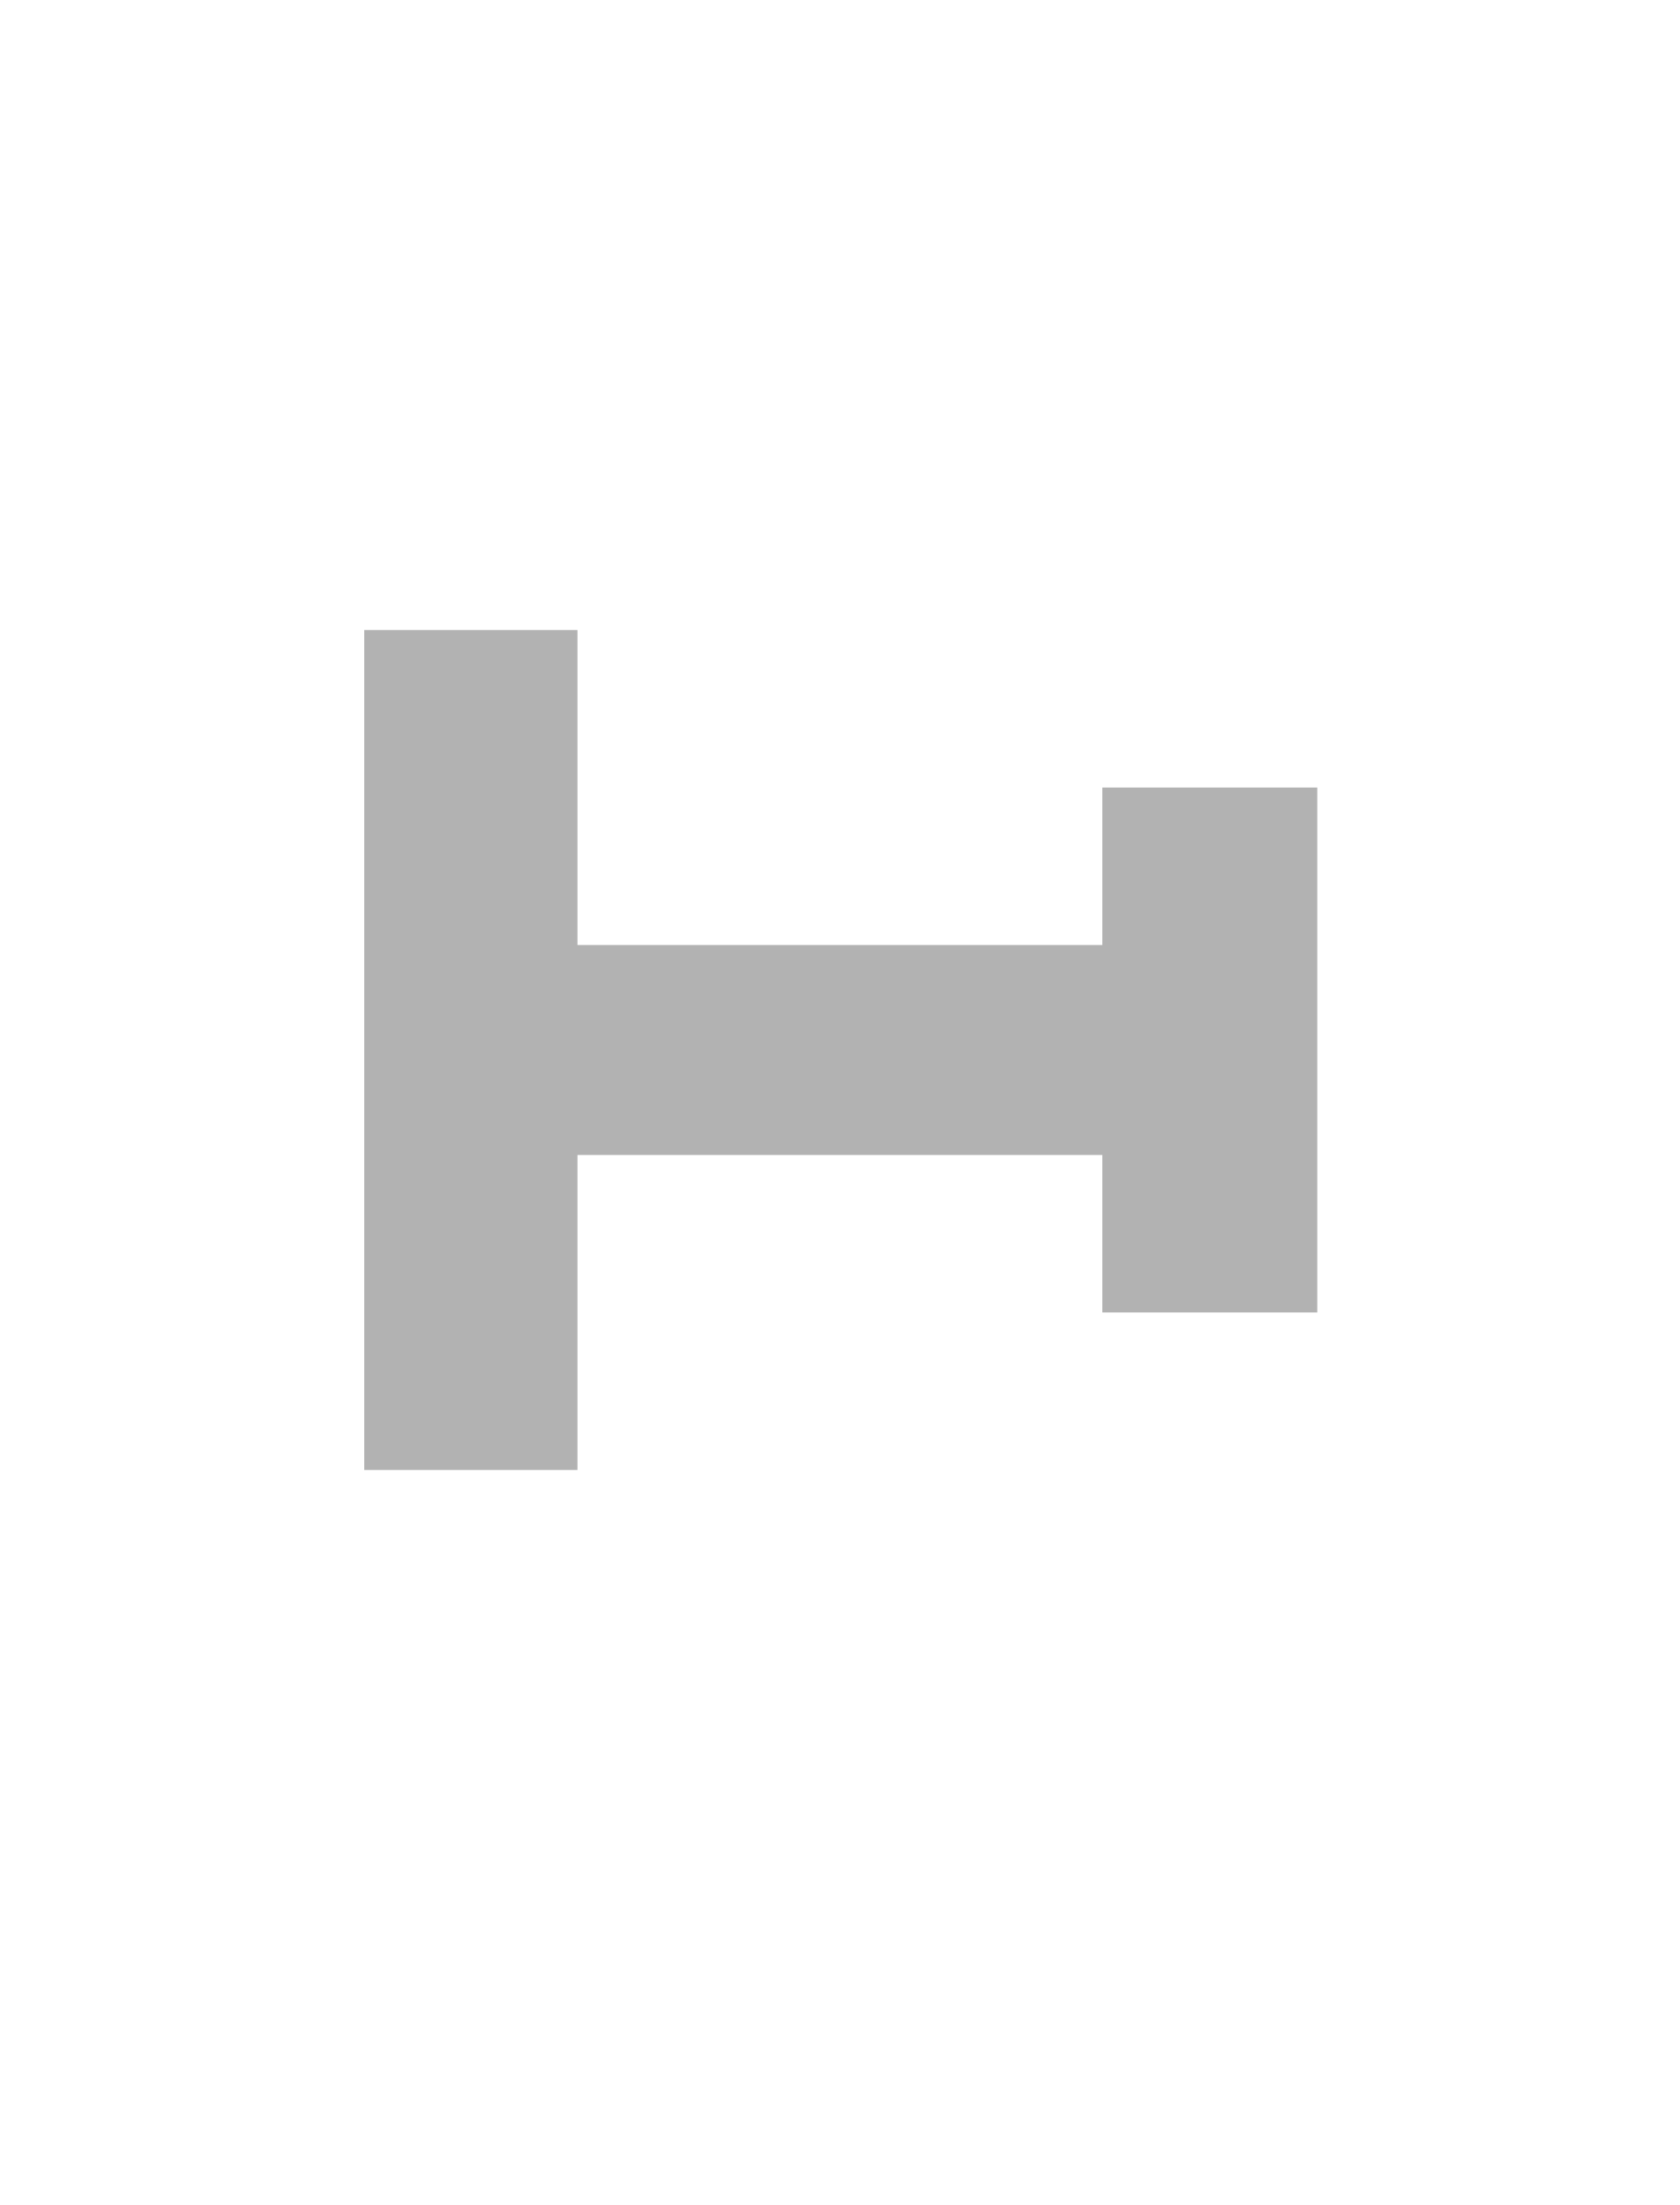
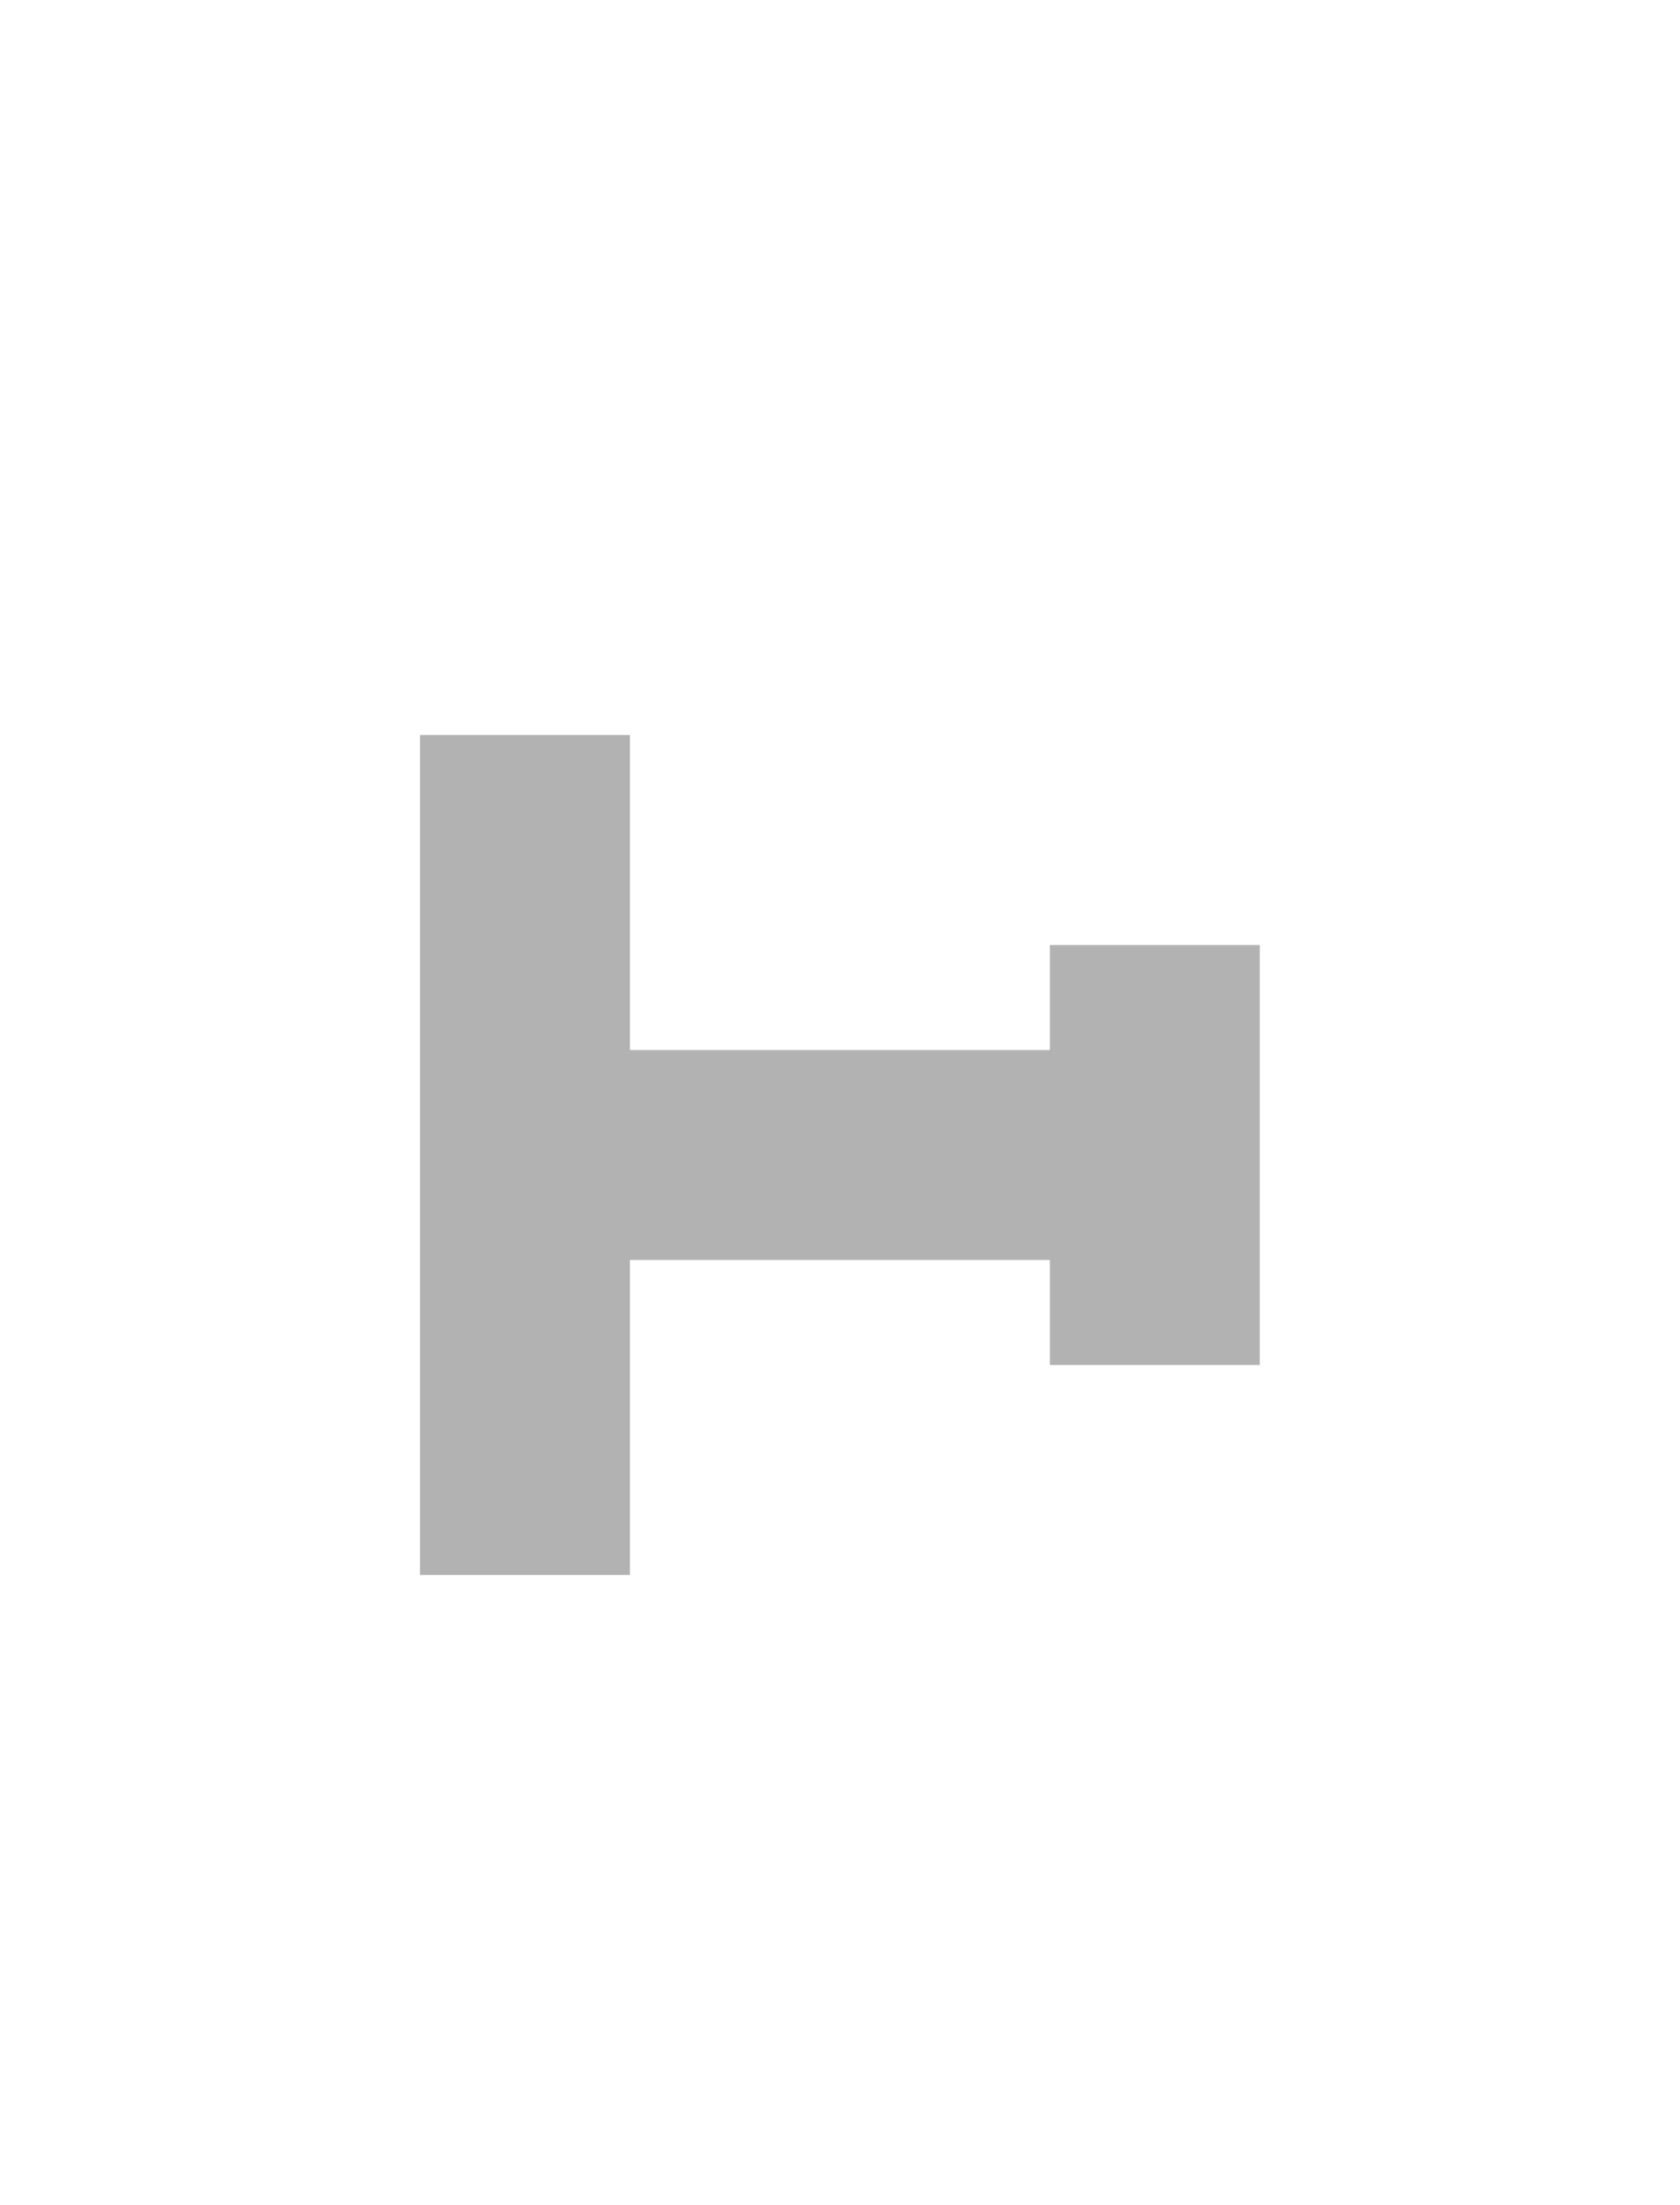
<svg xmlns="http://www.w3.org/2000/svg" height="21" width="16" version="1.1" id="svg2">
  <defs id="defs4">
    <linearGradient id="a" y2="12.083" gradientUnits="userSpaceOnUse" x2="11.17" gradientTransform="matrix(.70711 .70711 -.70711 .70711 10.121 -2.435)" y1="7.844" x1="6.931">
      <stop offset="0" id="stop7" />
      <stop stop-color="#646464" offset="1" id="stop9" />
    </linearGradient>
  </defs>
-   <path style="fill:#b2b2b2;fill-opacity:1;stroke:none" d="m 3.47,6 0,8 L 5.5,14 l 0,-3 5,0 0,1.5 2.047,0 0,-5 -2.047,0 0,1.5 -5,0 0,-3 z" id="path4036" />
+   <path style="fill:#b2b2b2;fill-opacity:1;stroke:none" d="m 4,7 0,8 2,0 0,-3 4,0 0,1 2,0 0,-4 -2,0 0,1 -4,0 0,-3 z" id="path4036" />
</svg>
